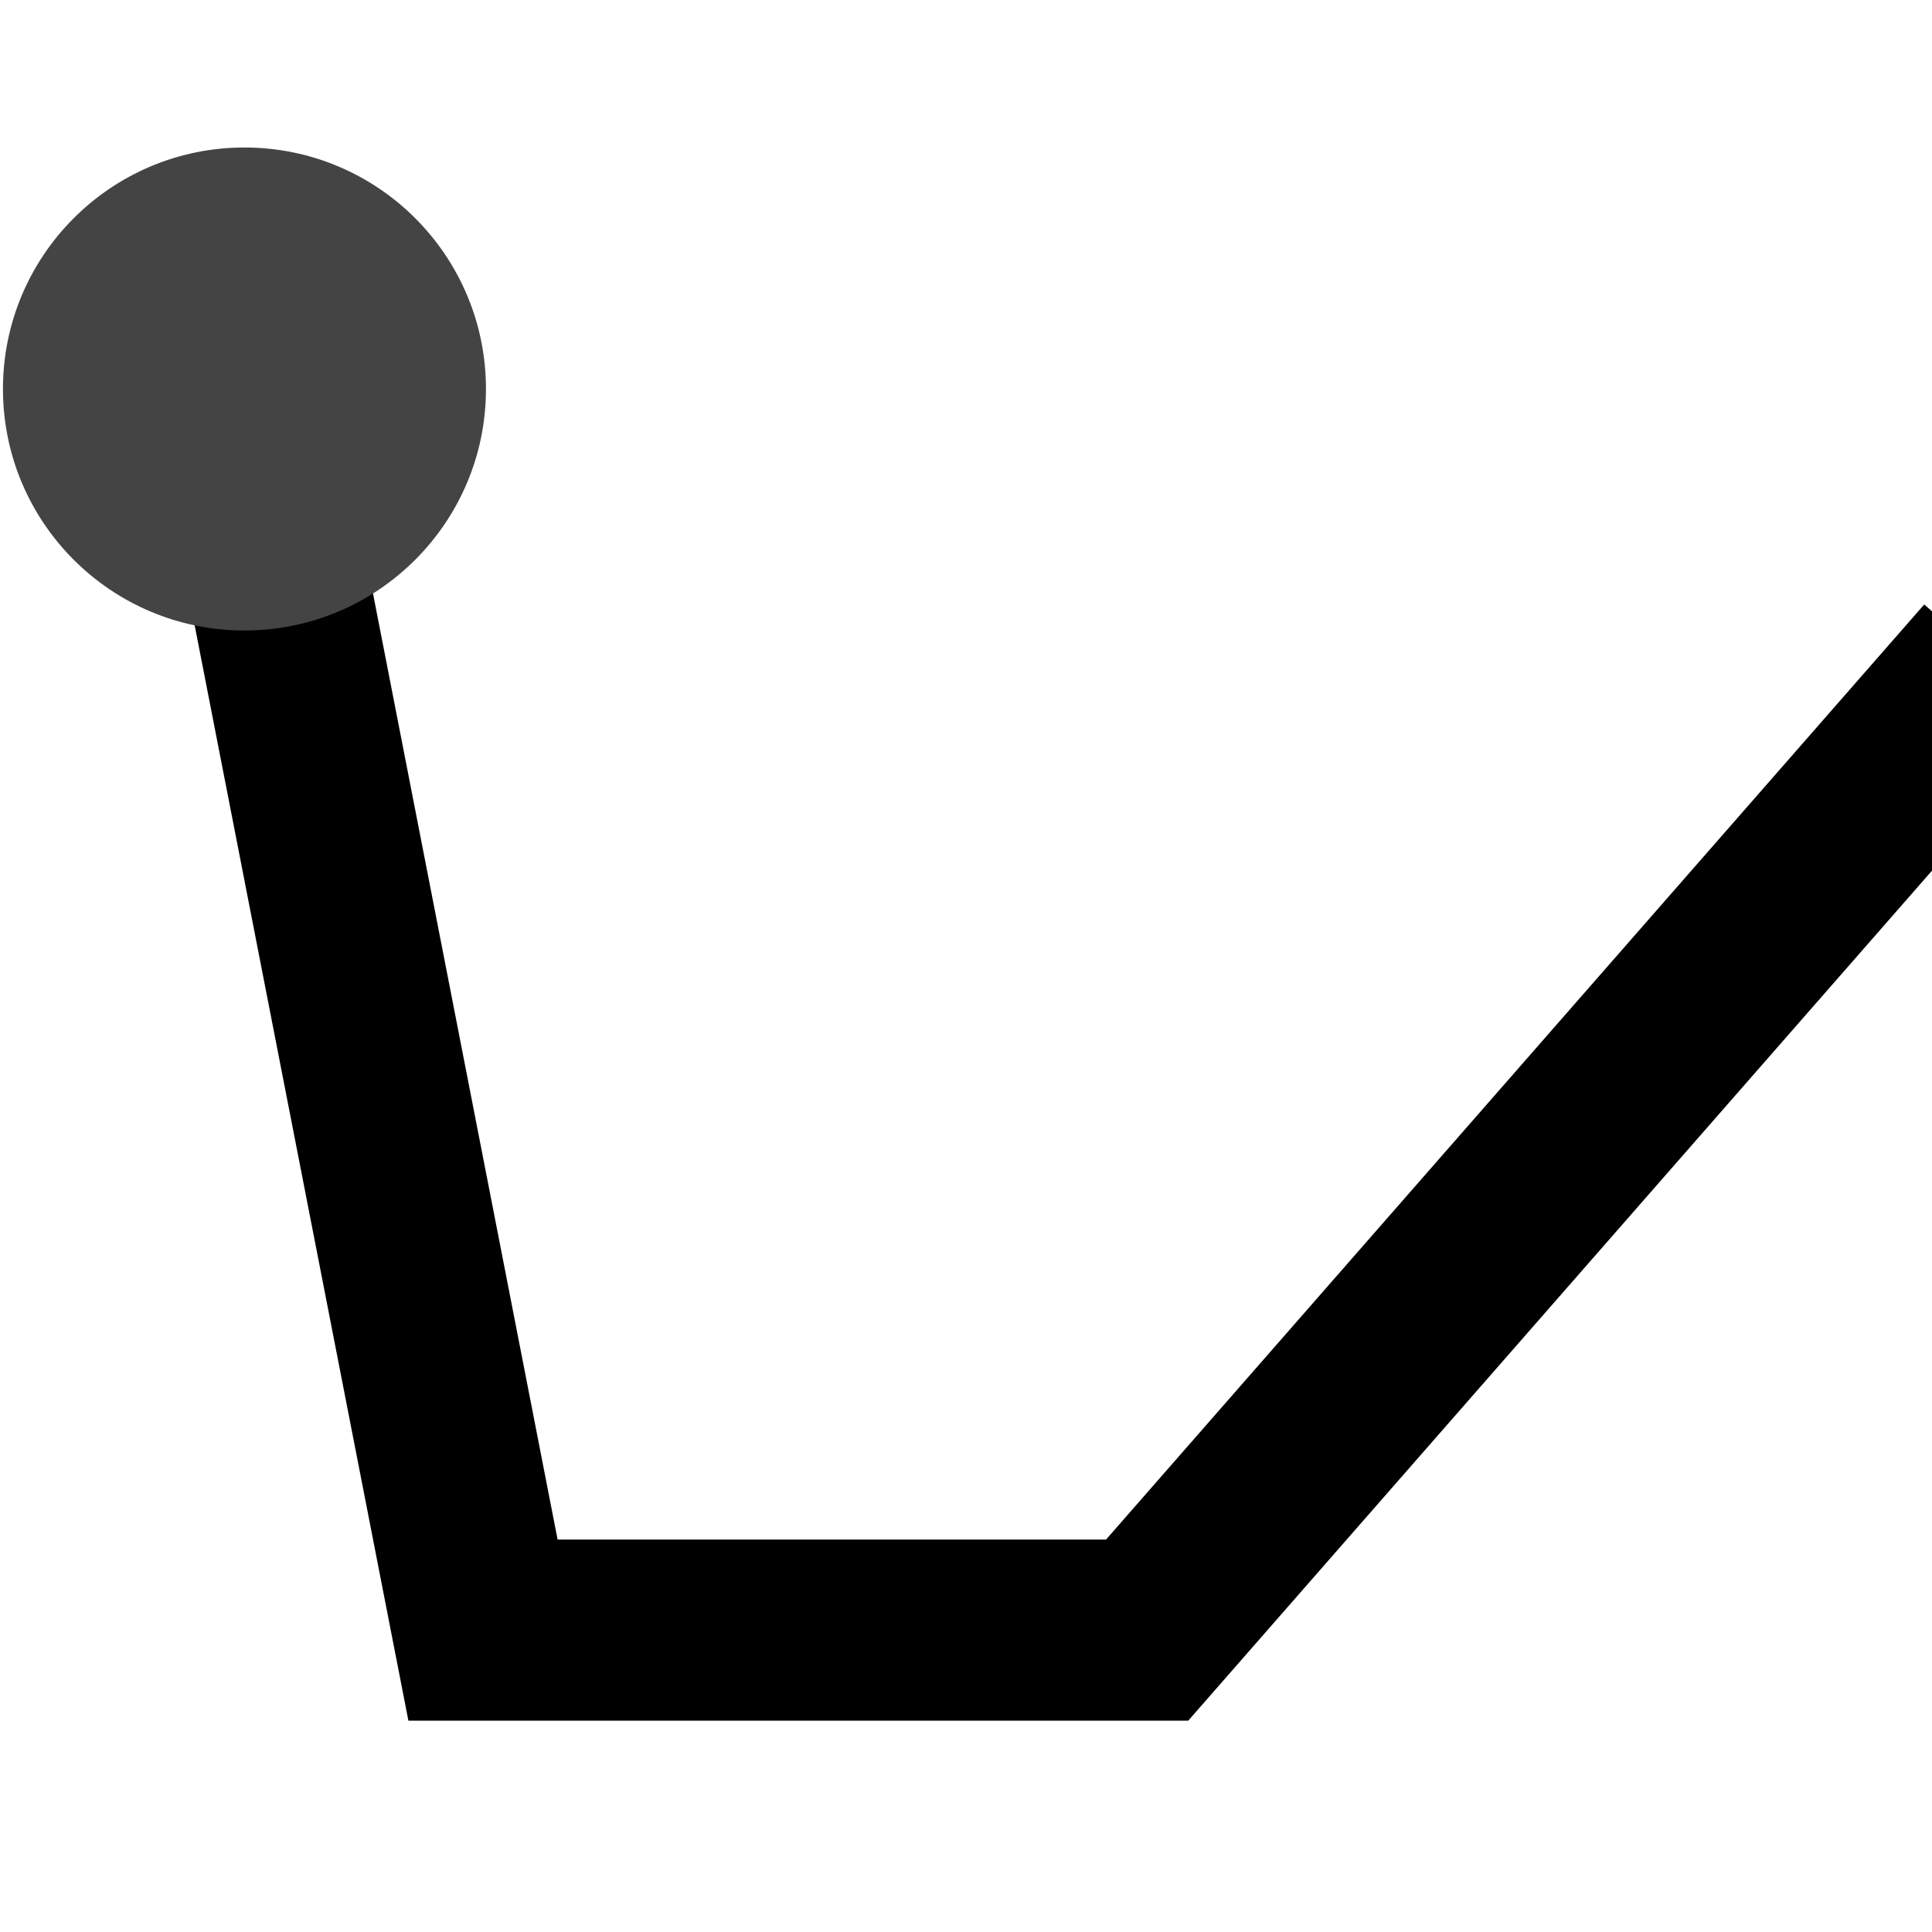
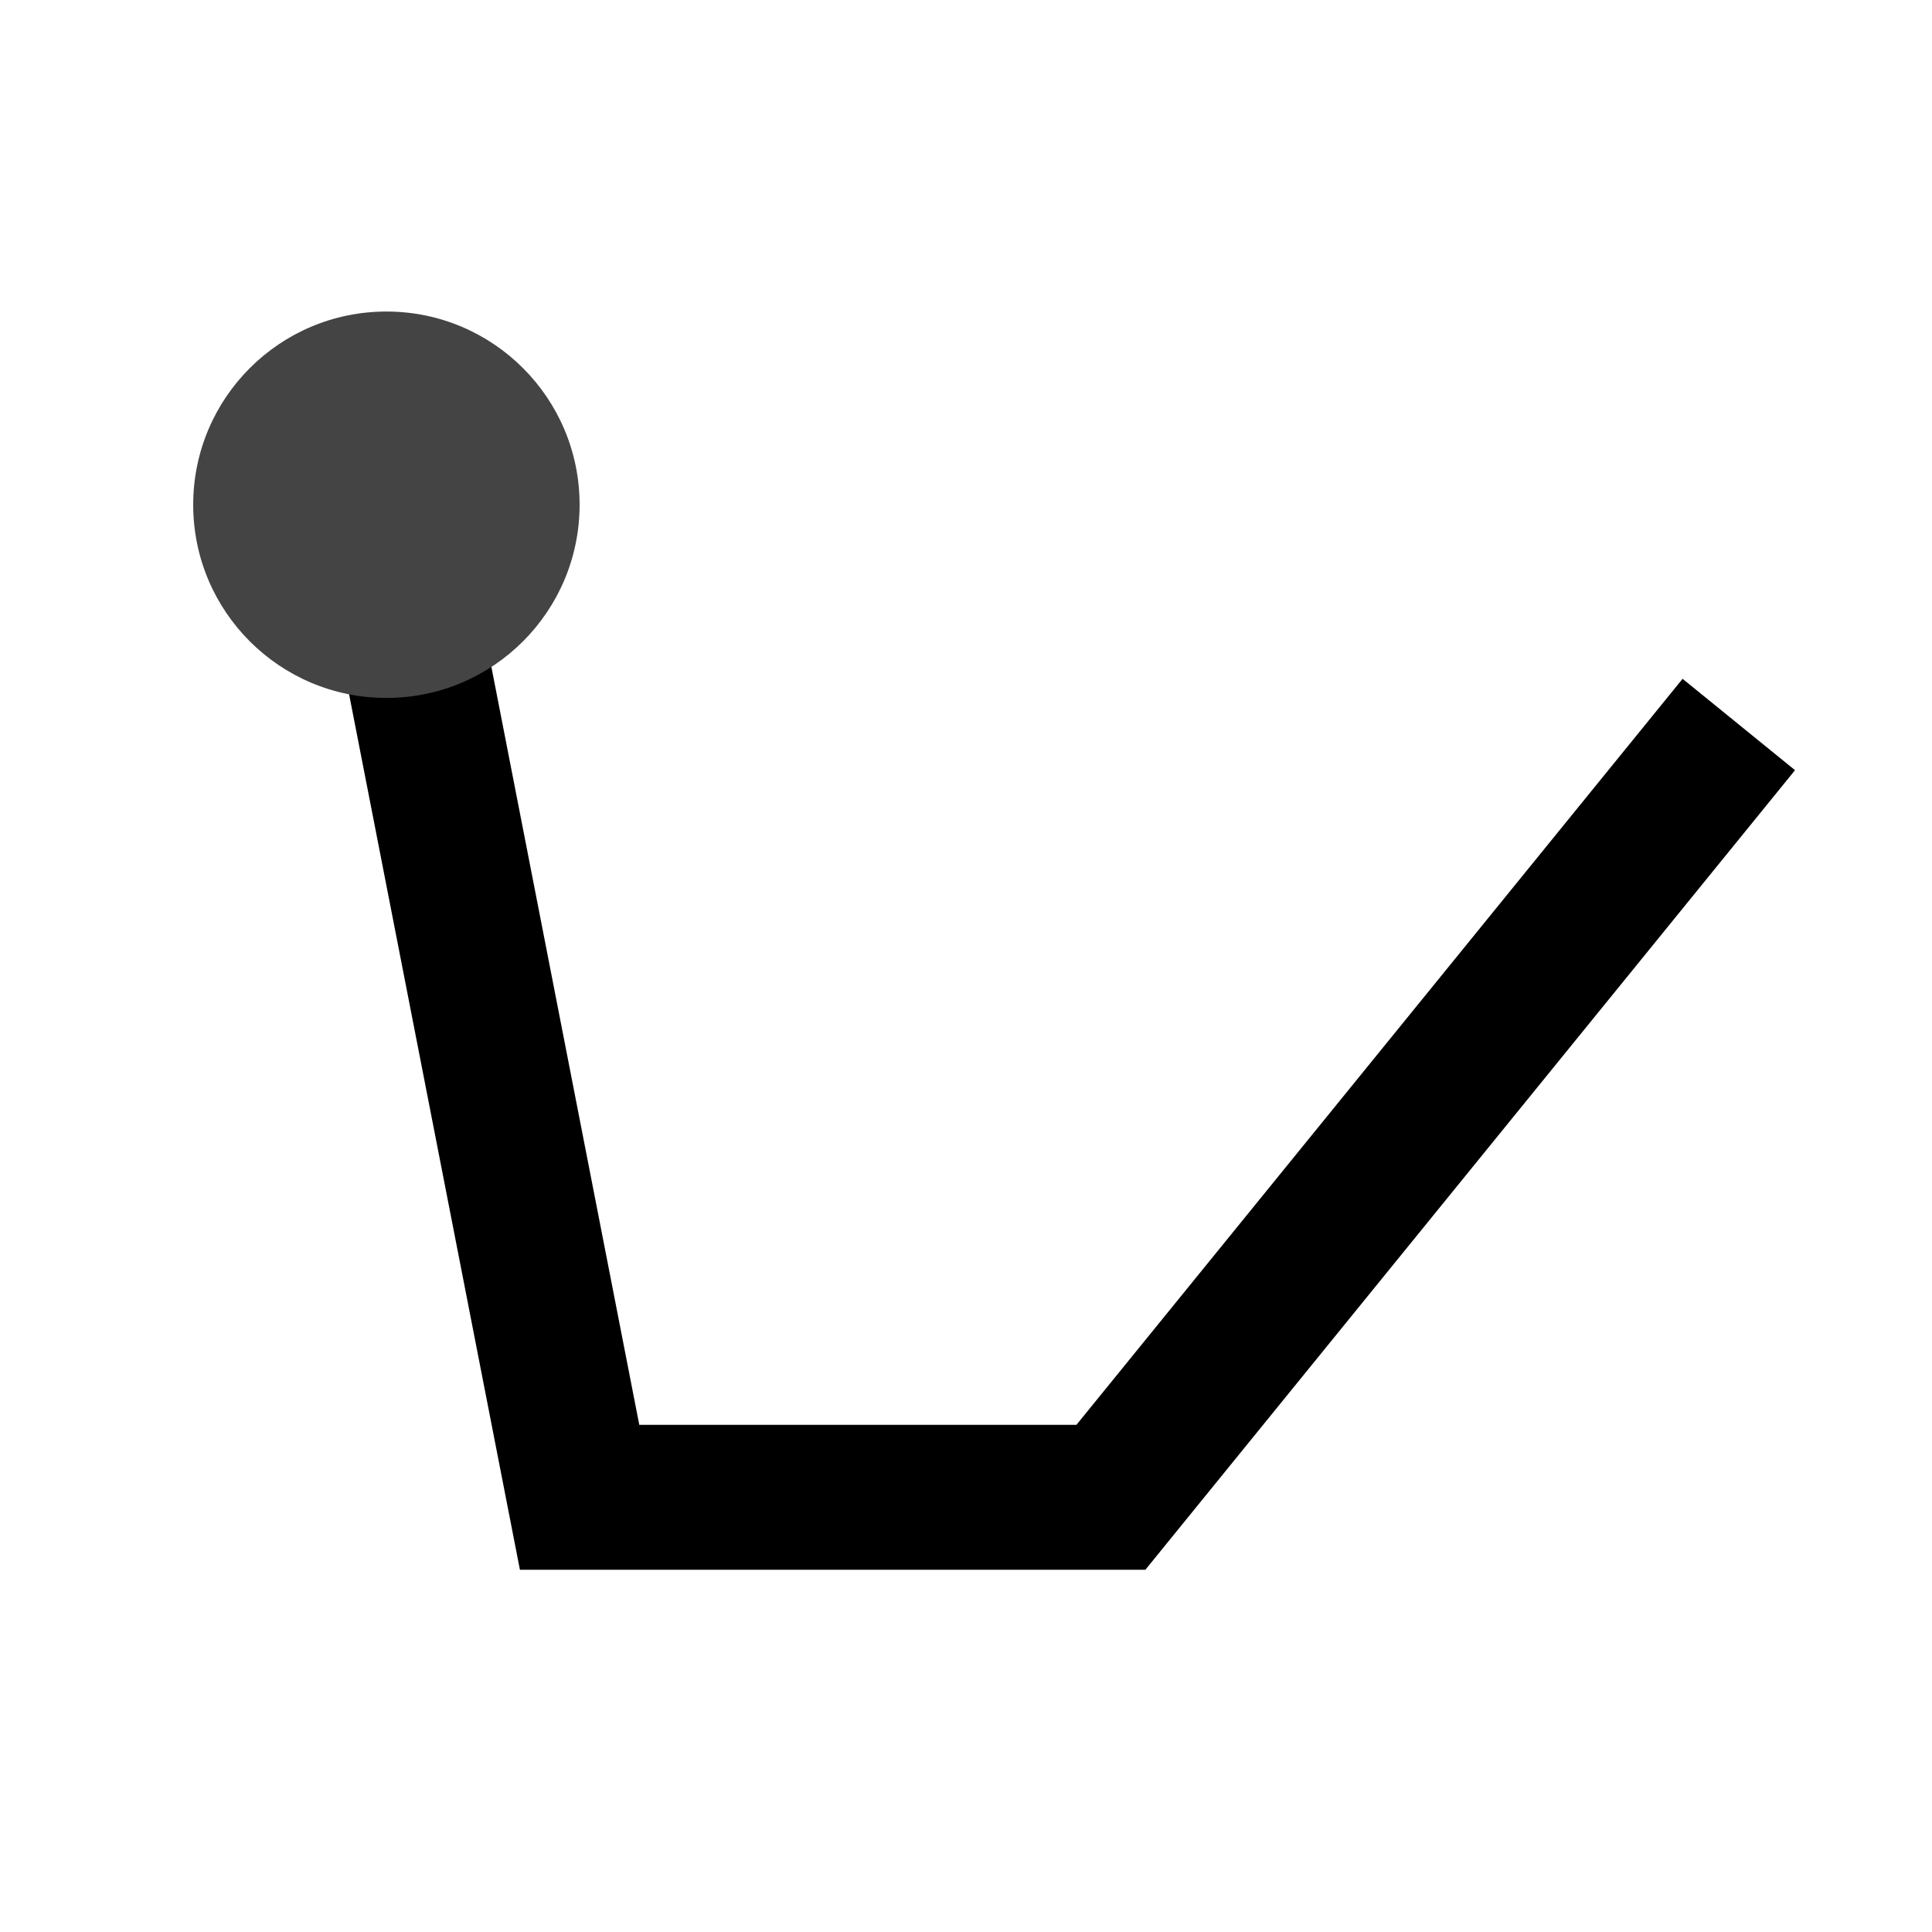
- <svg xmlns="http://www.w3.org/2000/svg" width="32" height="32" viewBox="0 0 32 32" fill="none">
-   <path style="stroke: currentColor; fill: none; stroke-width: 3px;" d="M 4 6.5 L 8 27 L 19 27 L 33 11" />
-   <ellipse style="paint-order: fill; fill: rgb(68, 68, 68); stroke-width: 1;" cx="4.049" cy="6.443" rx="4" ry="4" />
+ <svg xmlns="http://www.w3.org/2000/svg" viewBox="-4 -4 40 40" fill="none">
+   <path style="stroke: currentColor; fill: none; stroke-width: 3px;" d="M 4 6.5 L 8 27 L 19 27 L 32 11" />
+   <ellipse style="paint-order: fill; fill: rgb(68, 68, 68); stroke-width: 1;" cx="4" cy="6.45" rx="4" ry="4" />
</svg>
